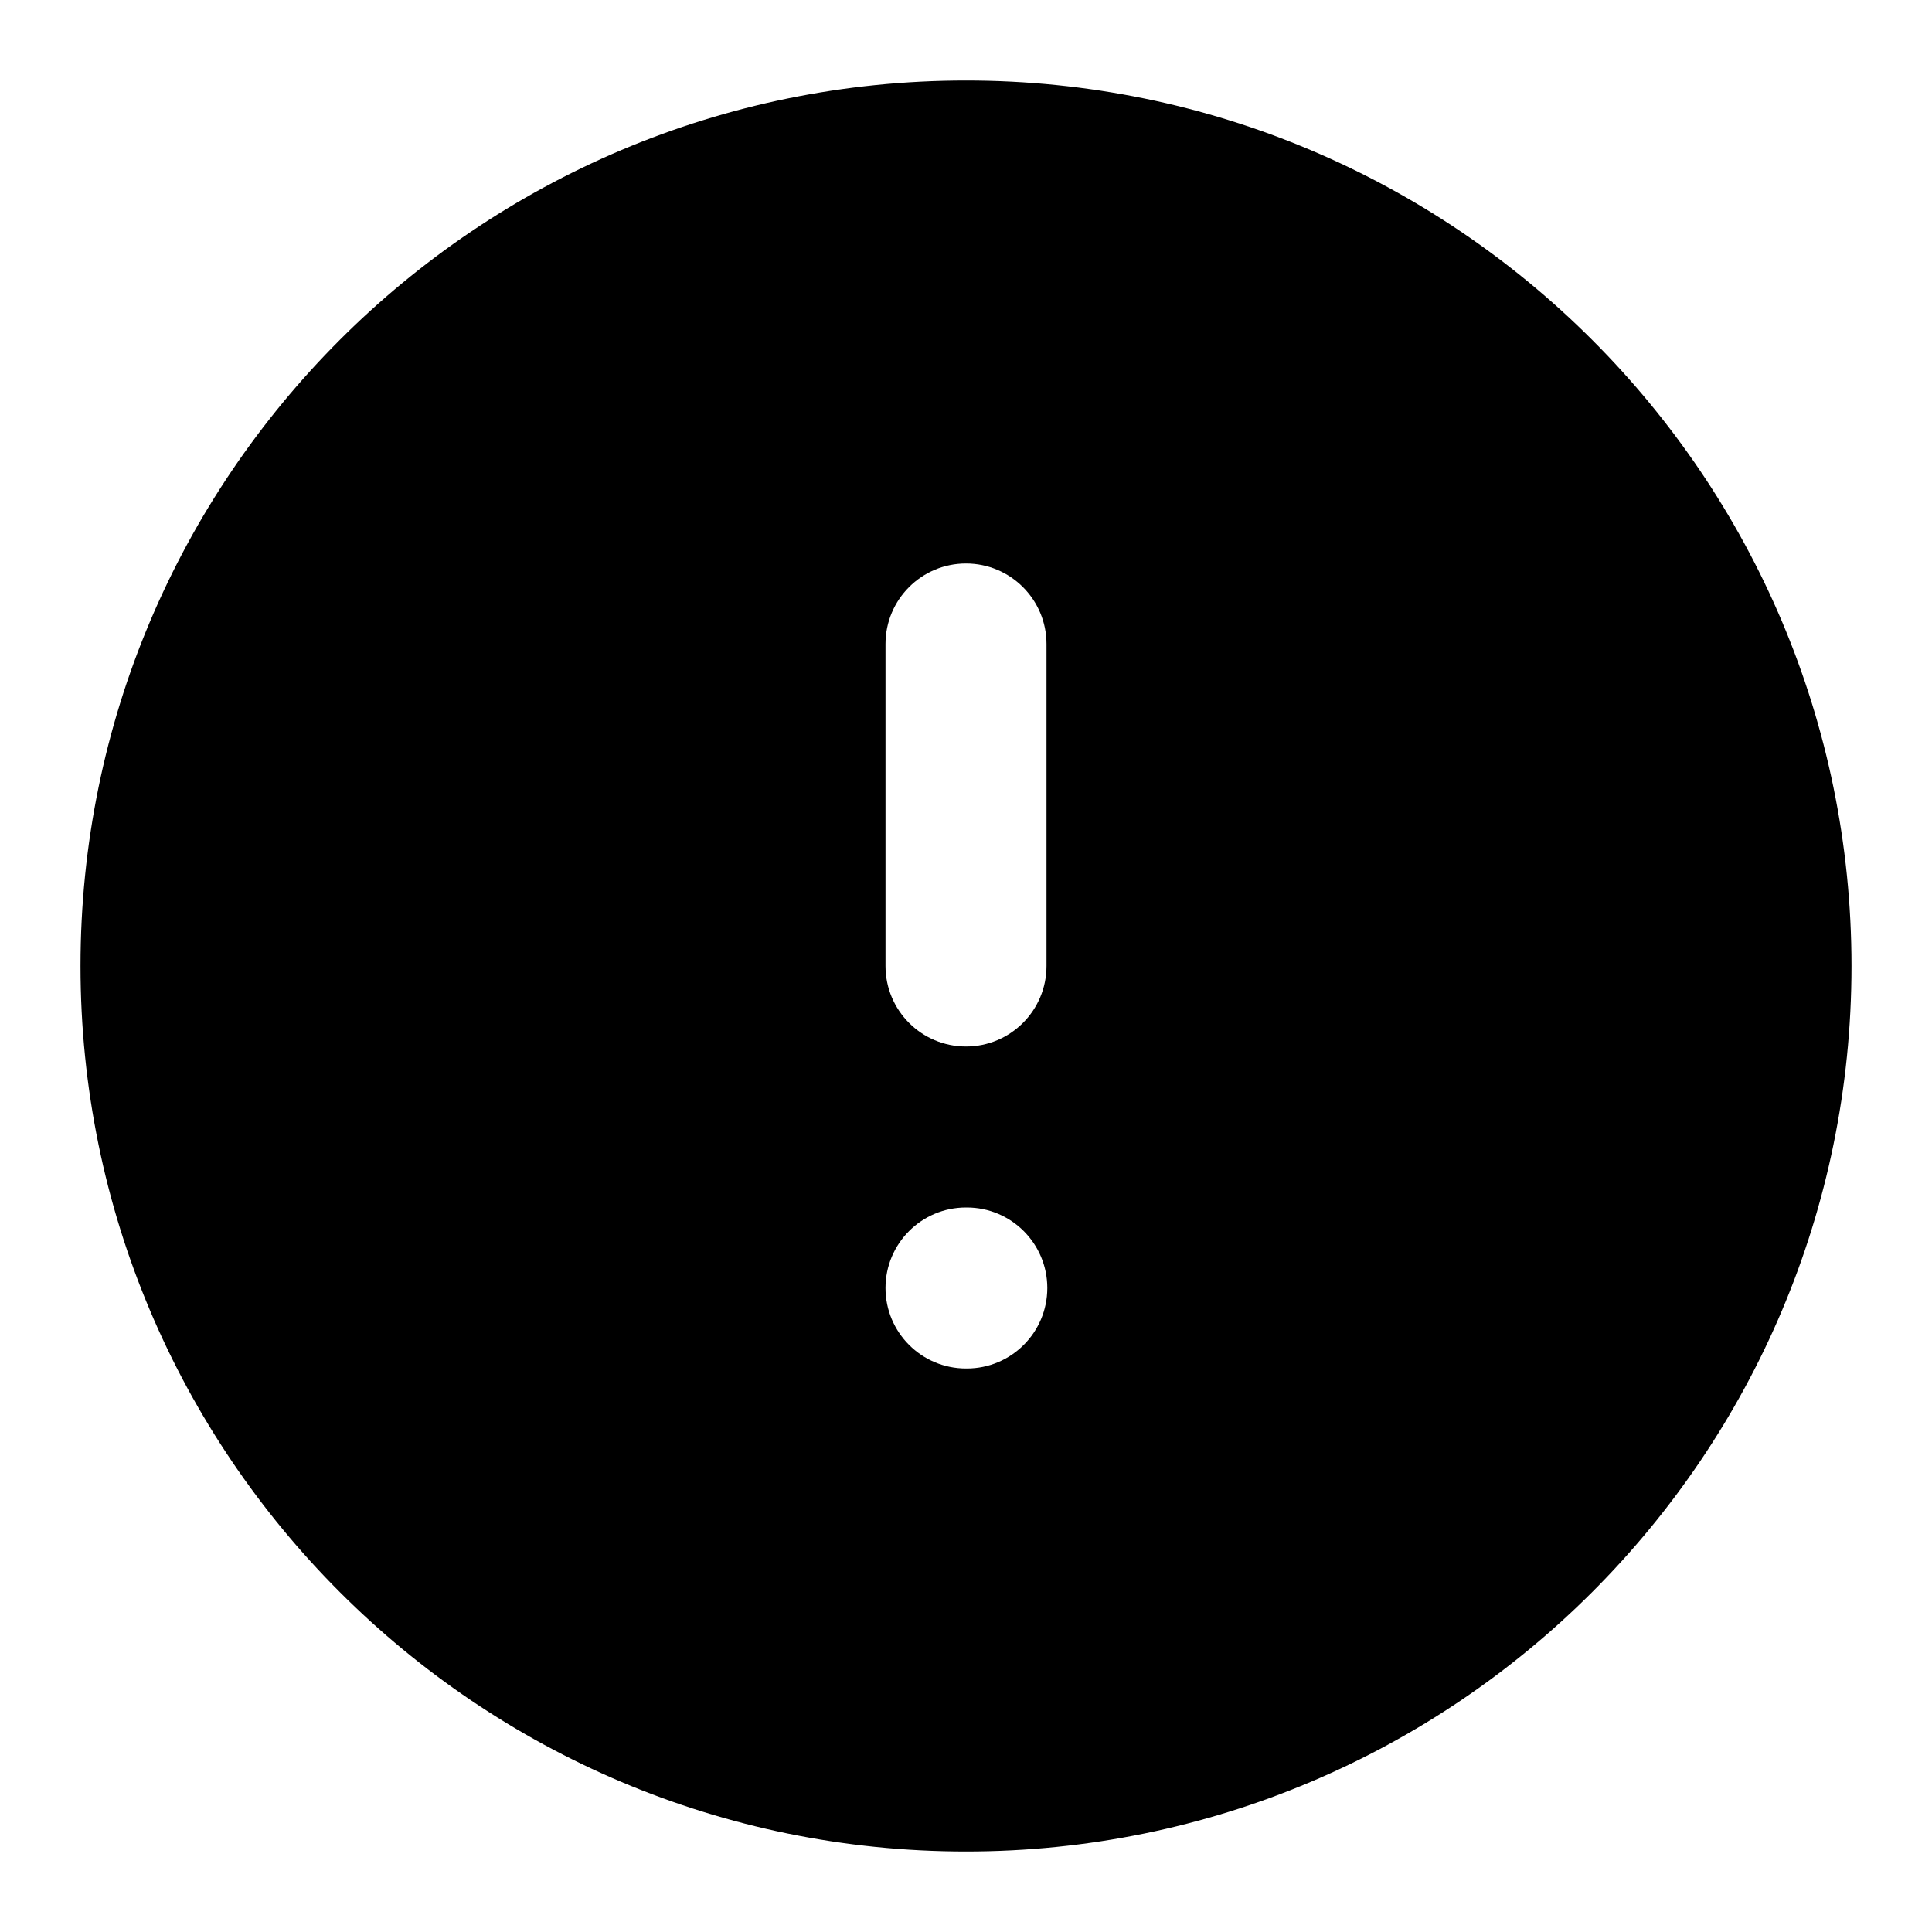
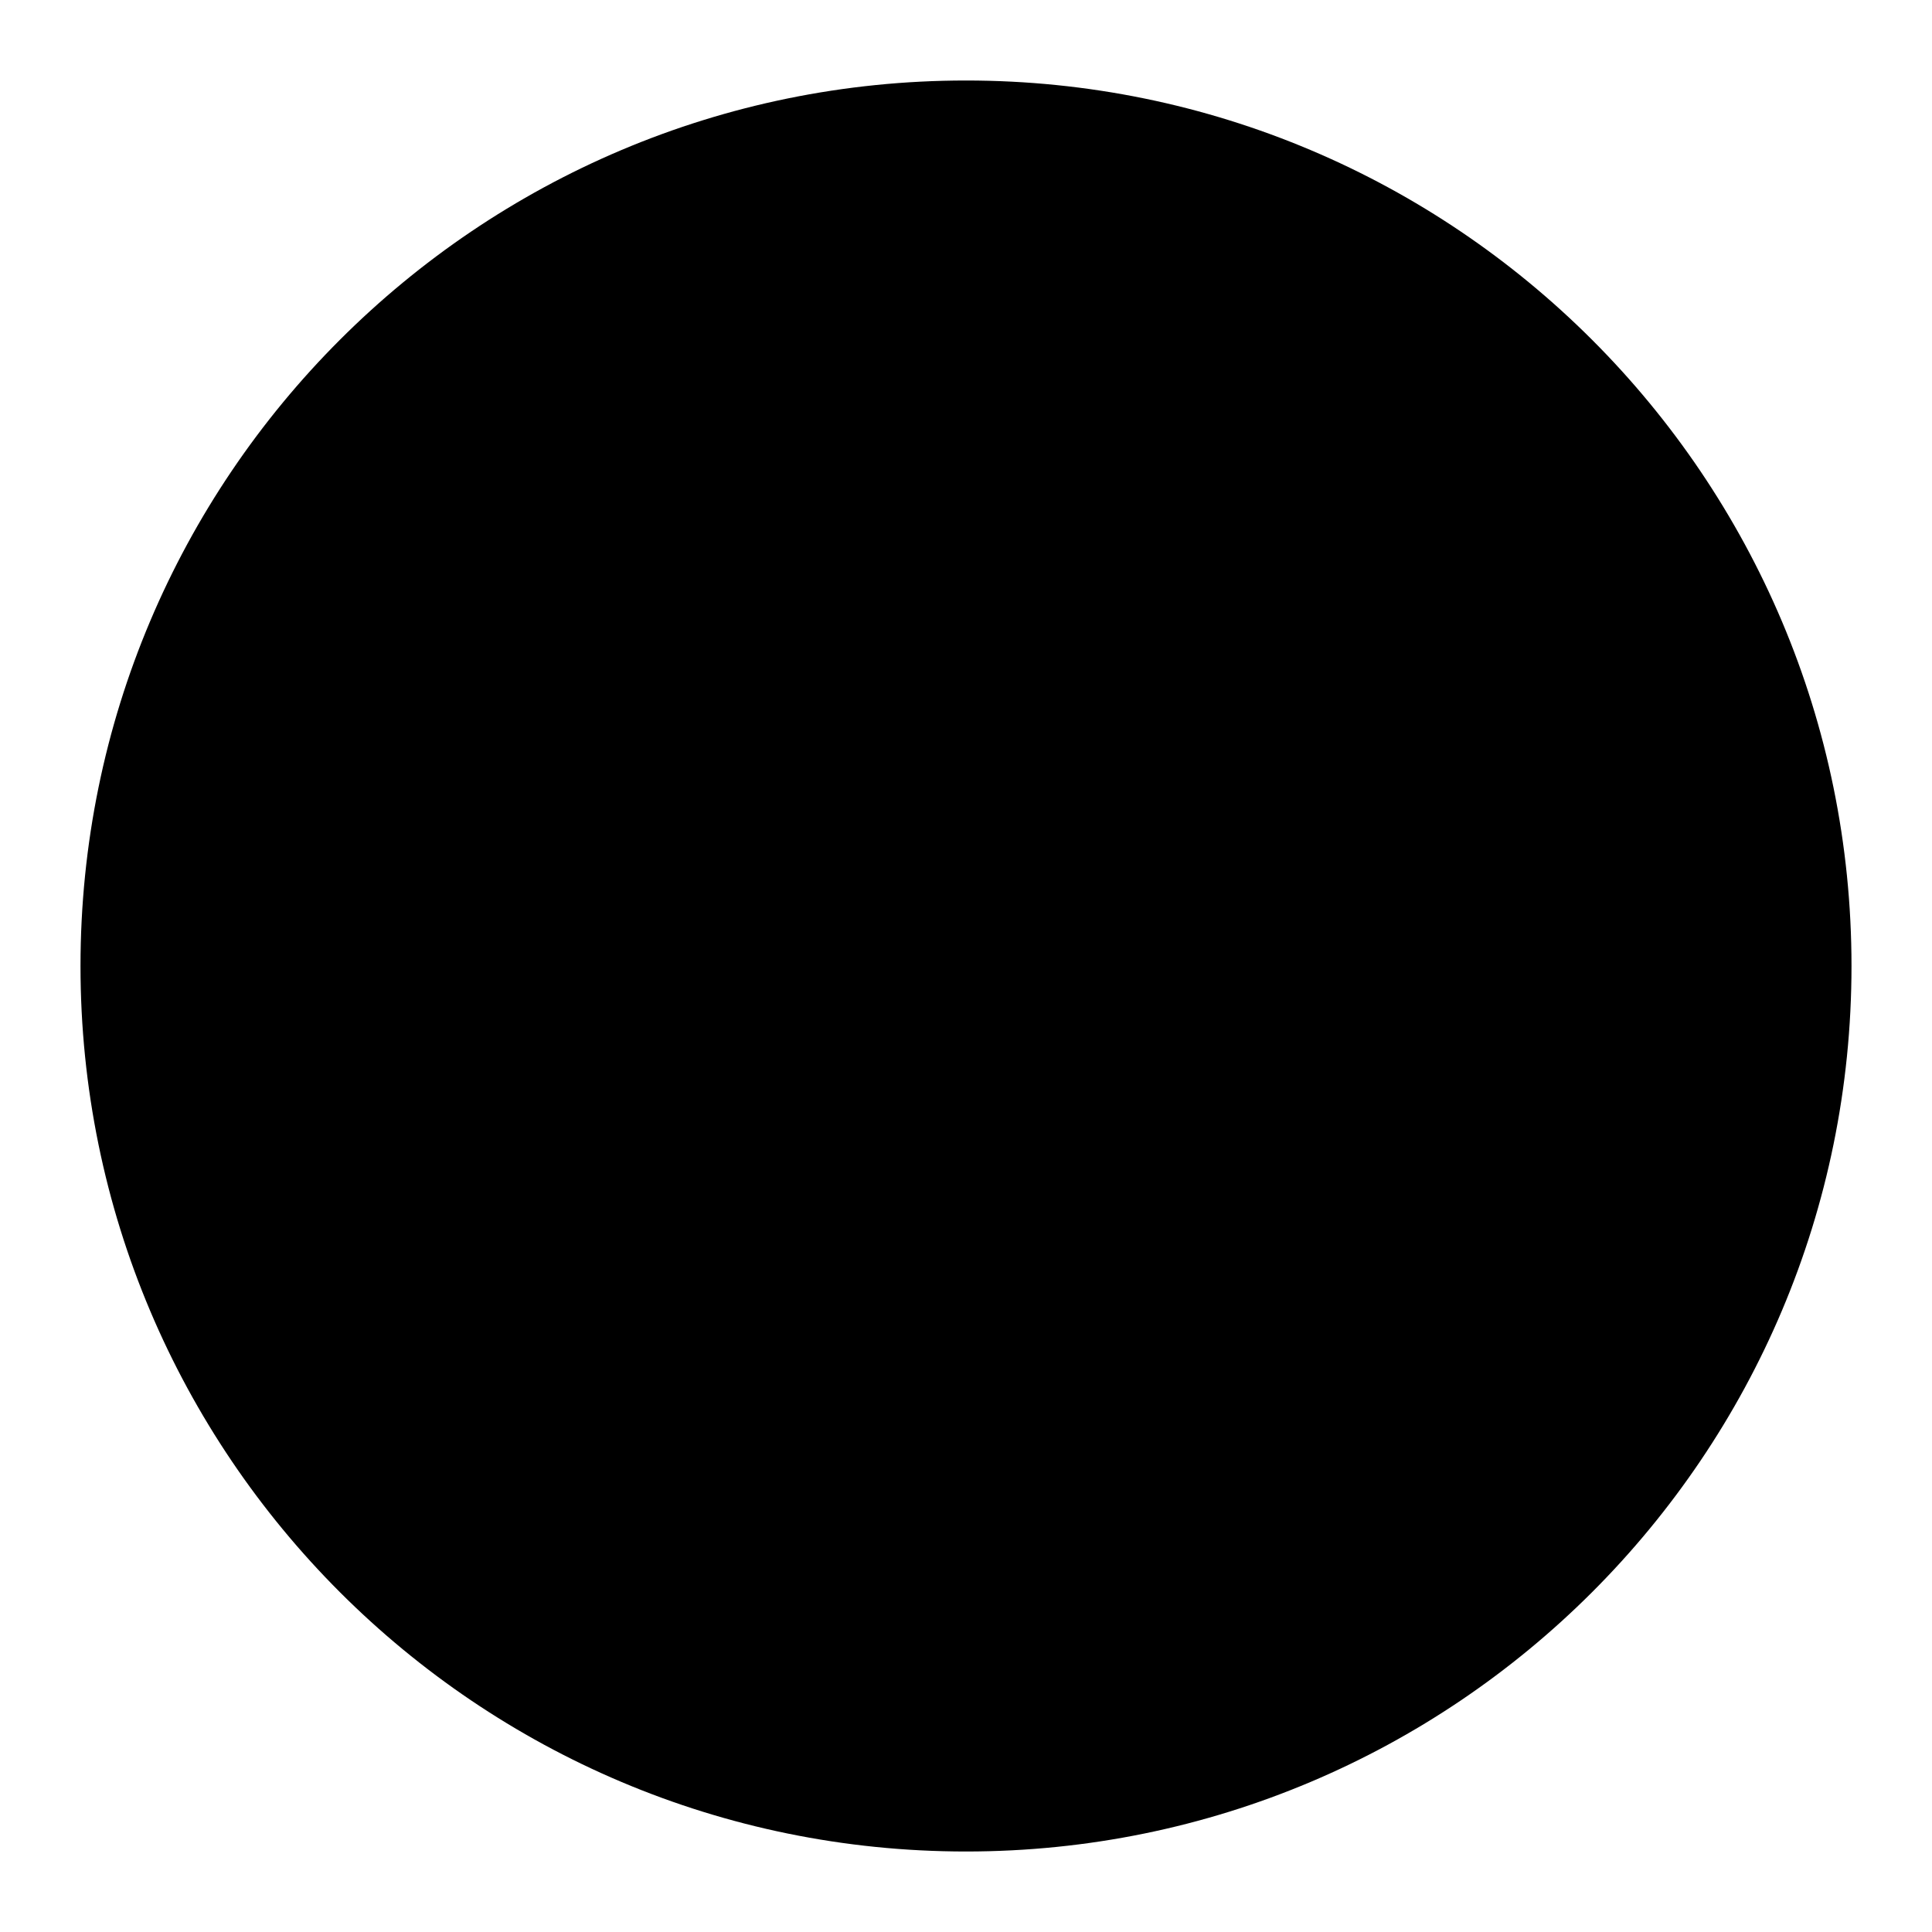
<svg xmlns="http://www.w3.org/2000/svg" width="24" height="24" viewBox="0 0 24 24" fill="currentColor">
-   <path fill-rule="evenodd" clip-rule="evenodd" d="M23 12c0 6.075-4.925 11-11 11S1 18.075 1 12 5.925 1 12 1s11 4.925 11 11zM12 7a1 1 0 011 1v4a1 1 0 11-2 0V8a1 1 0 011-1zm-1 9a1 1 0 011-1h.01a1 1 0 110 2H12a1 1 0 01-1-1z" />
+   <path d="M23 12c0 6.075-4.925 11-11 11S1 18.075 1 12 5.925 1 12 1s11 4.925 11 11zM12 7a1 1 0 0 1 1 1v4a1 1 0 1 1-2 0V8a1 1 0 0 1 1-1zm-1 9a1 1 0 0 1 1-1h.01a1 1 0 1 1 0 2H12a1 1 0 0 1-1-1z" />
</svg>
